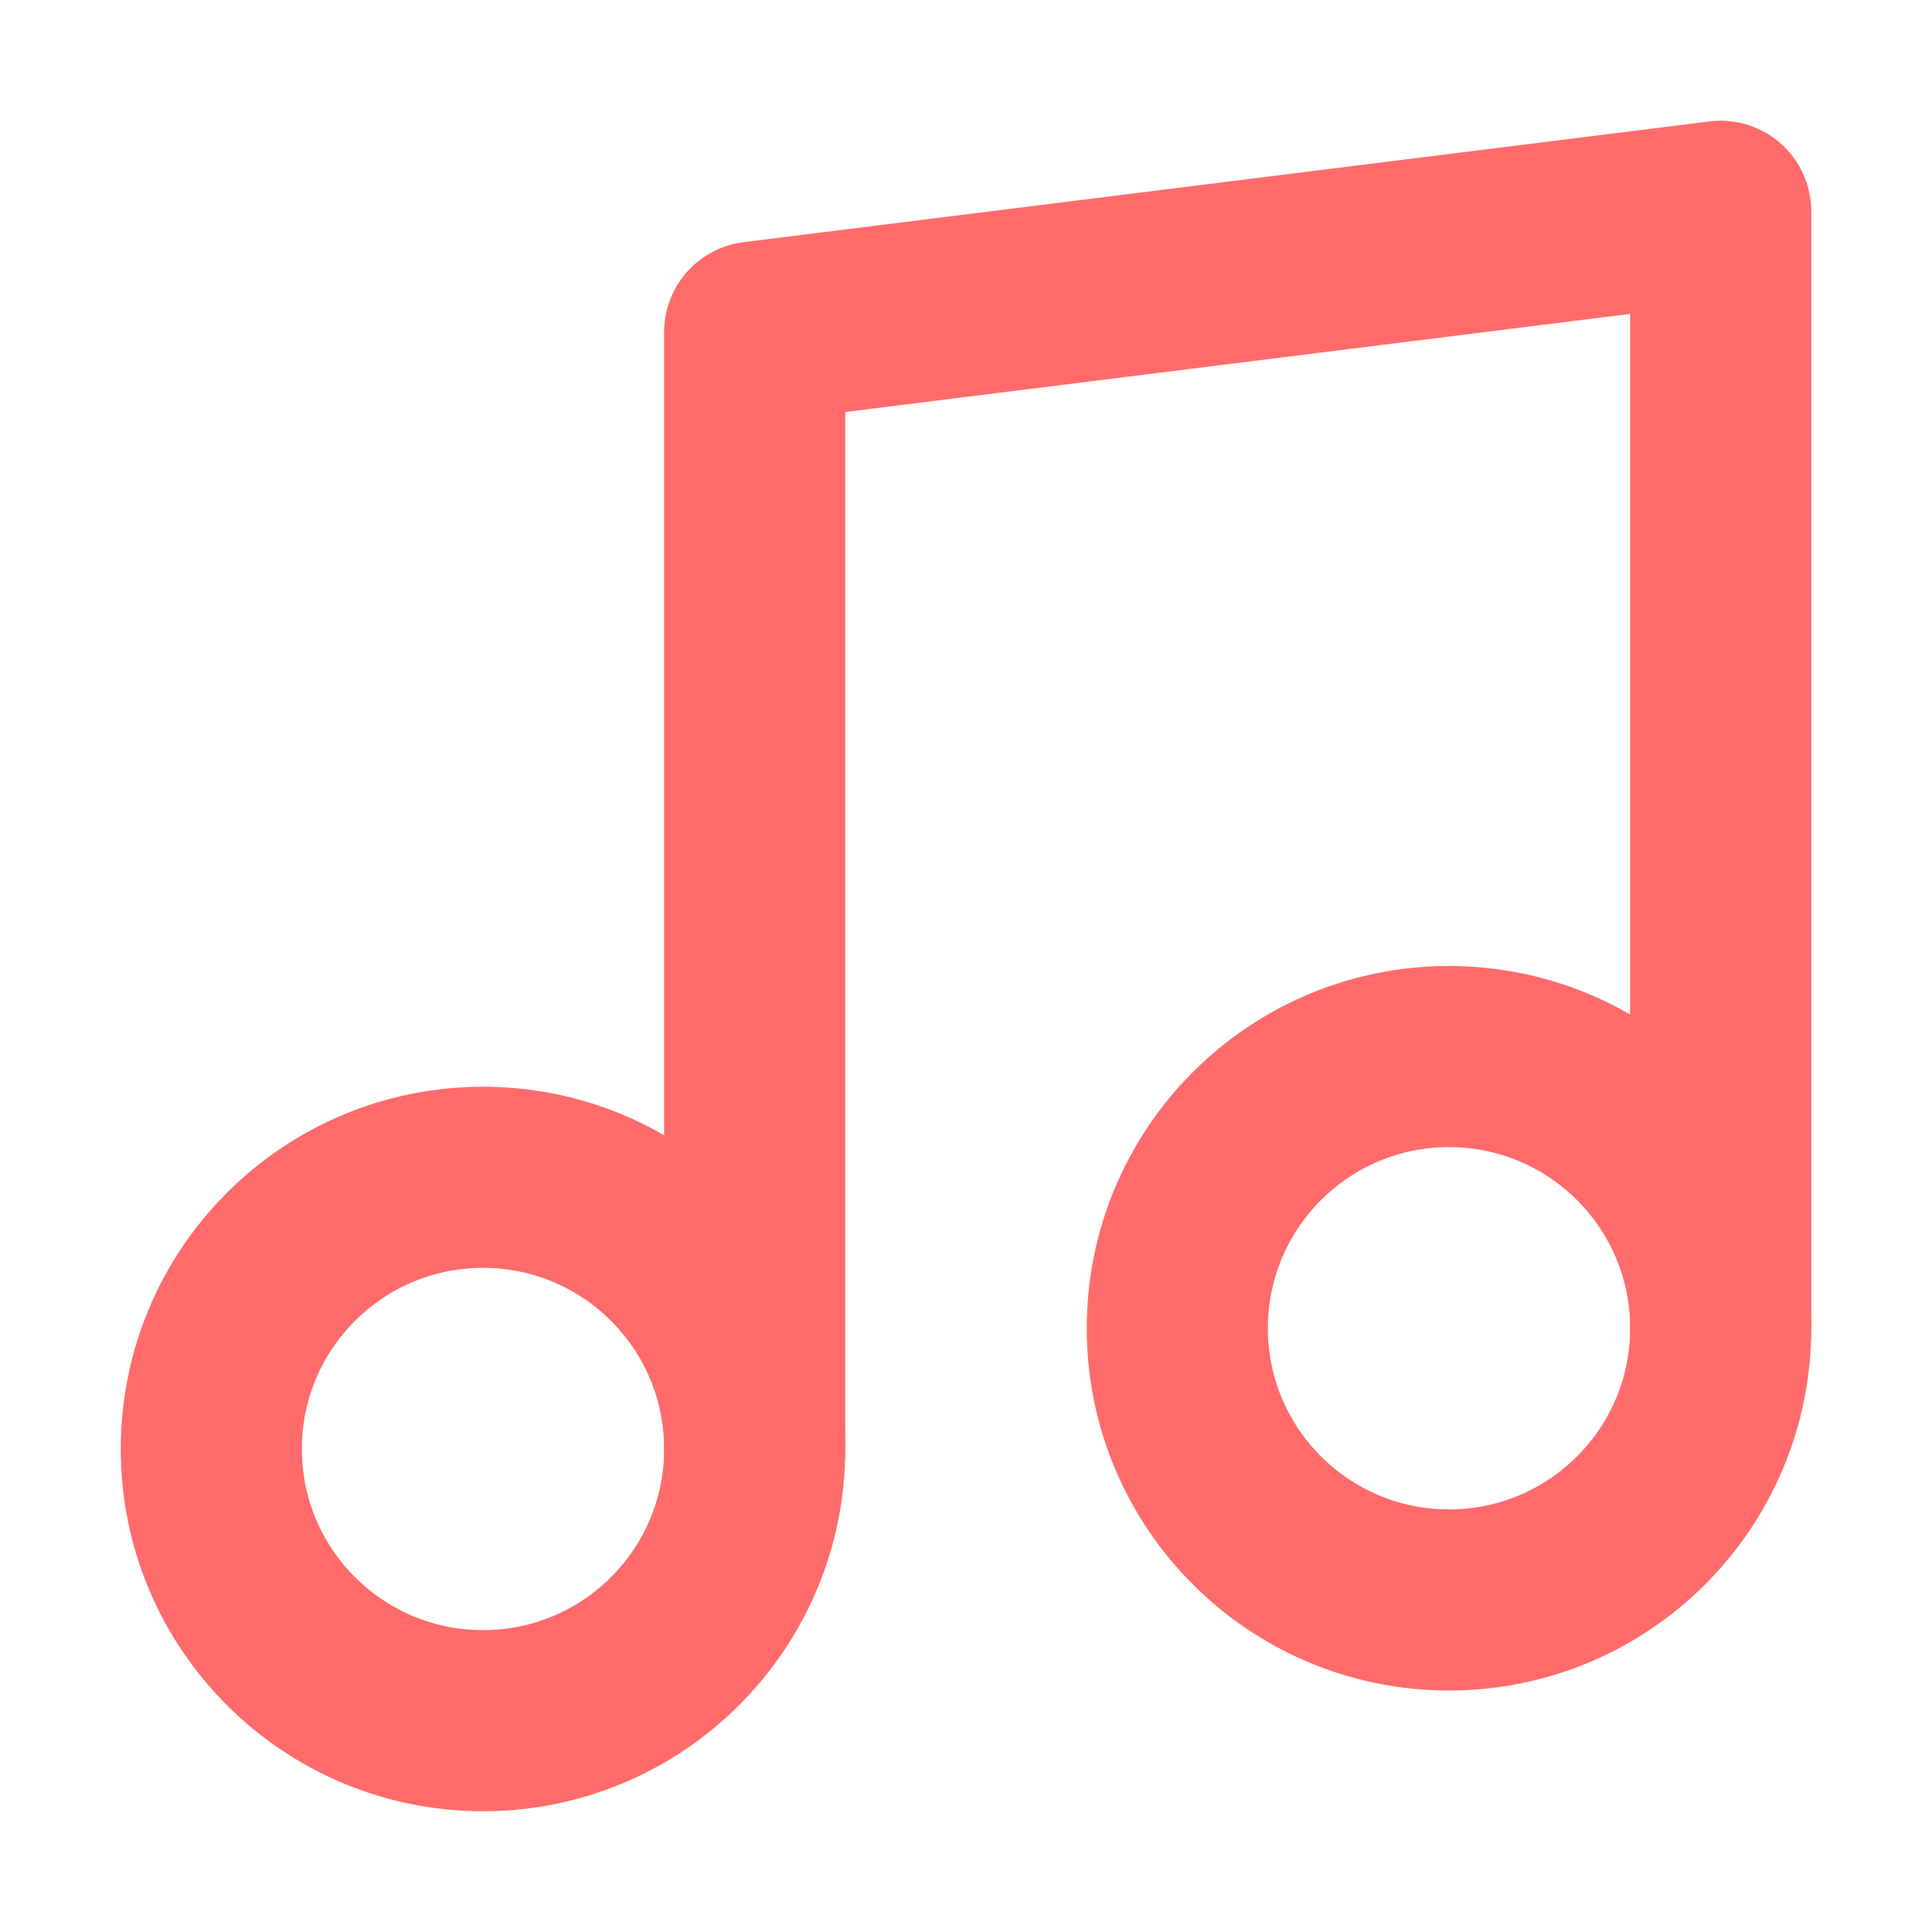
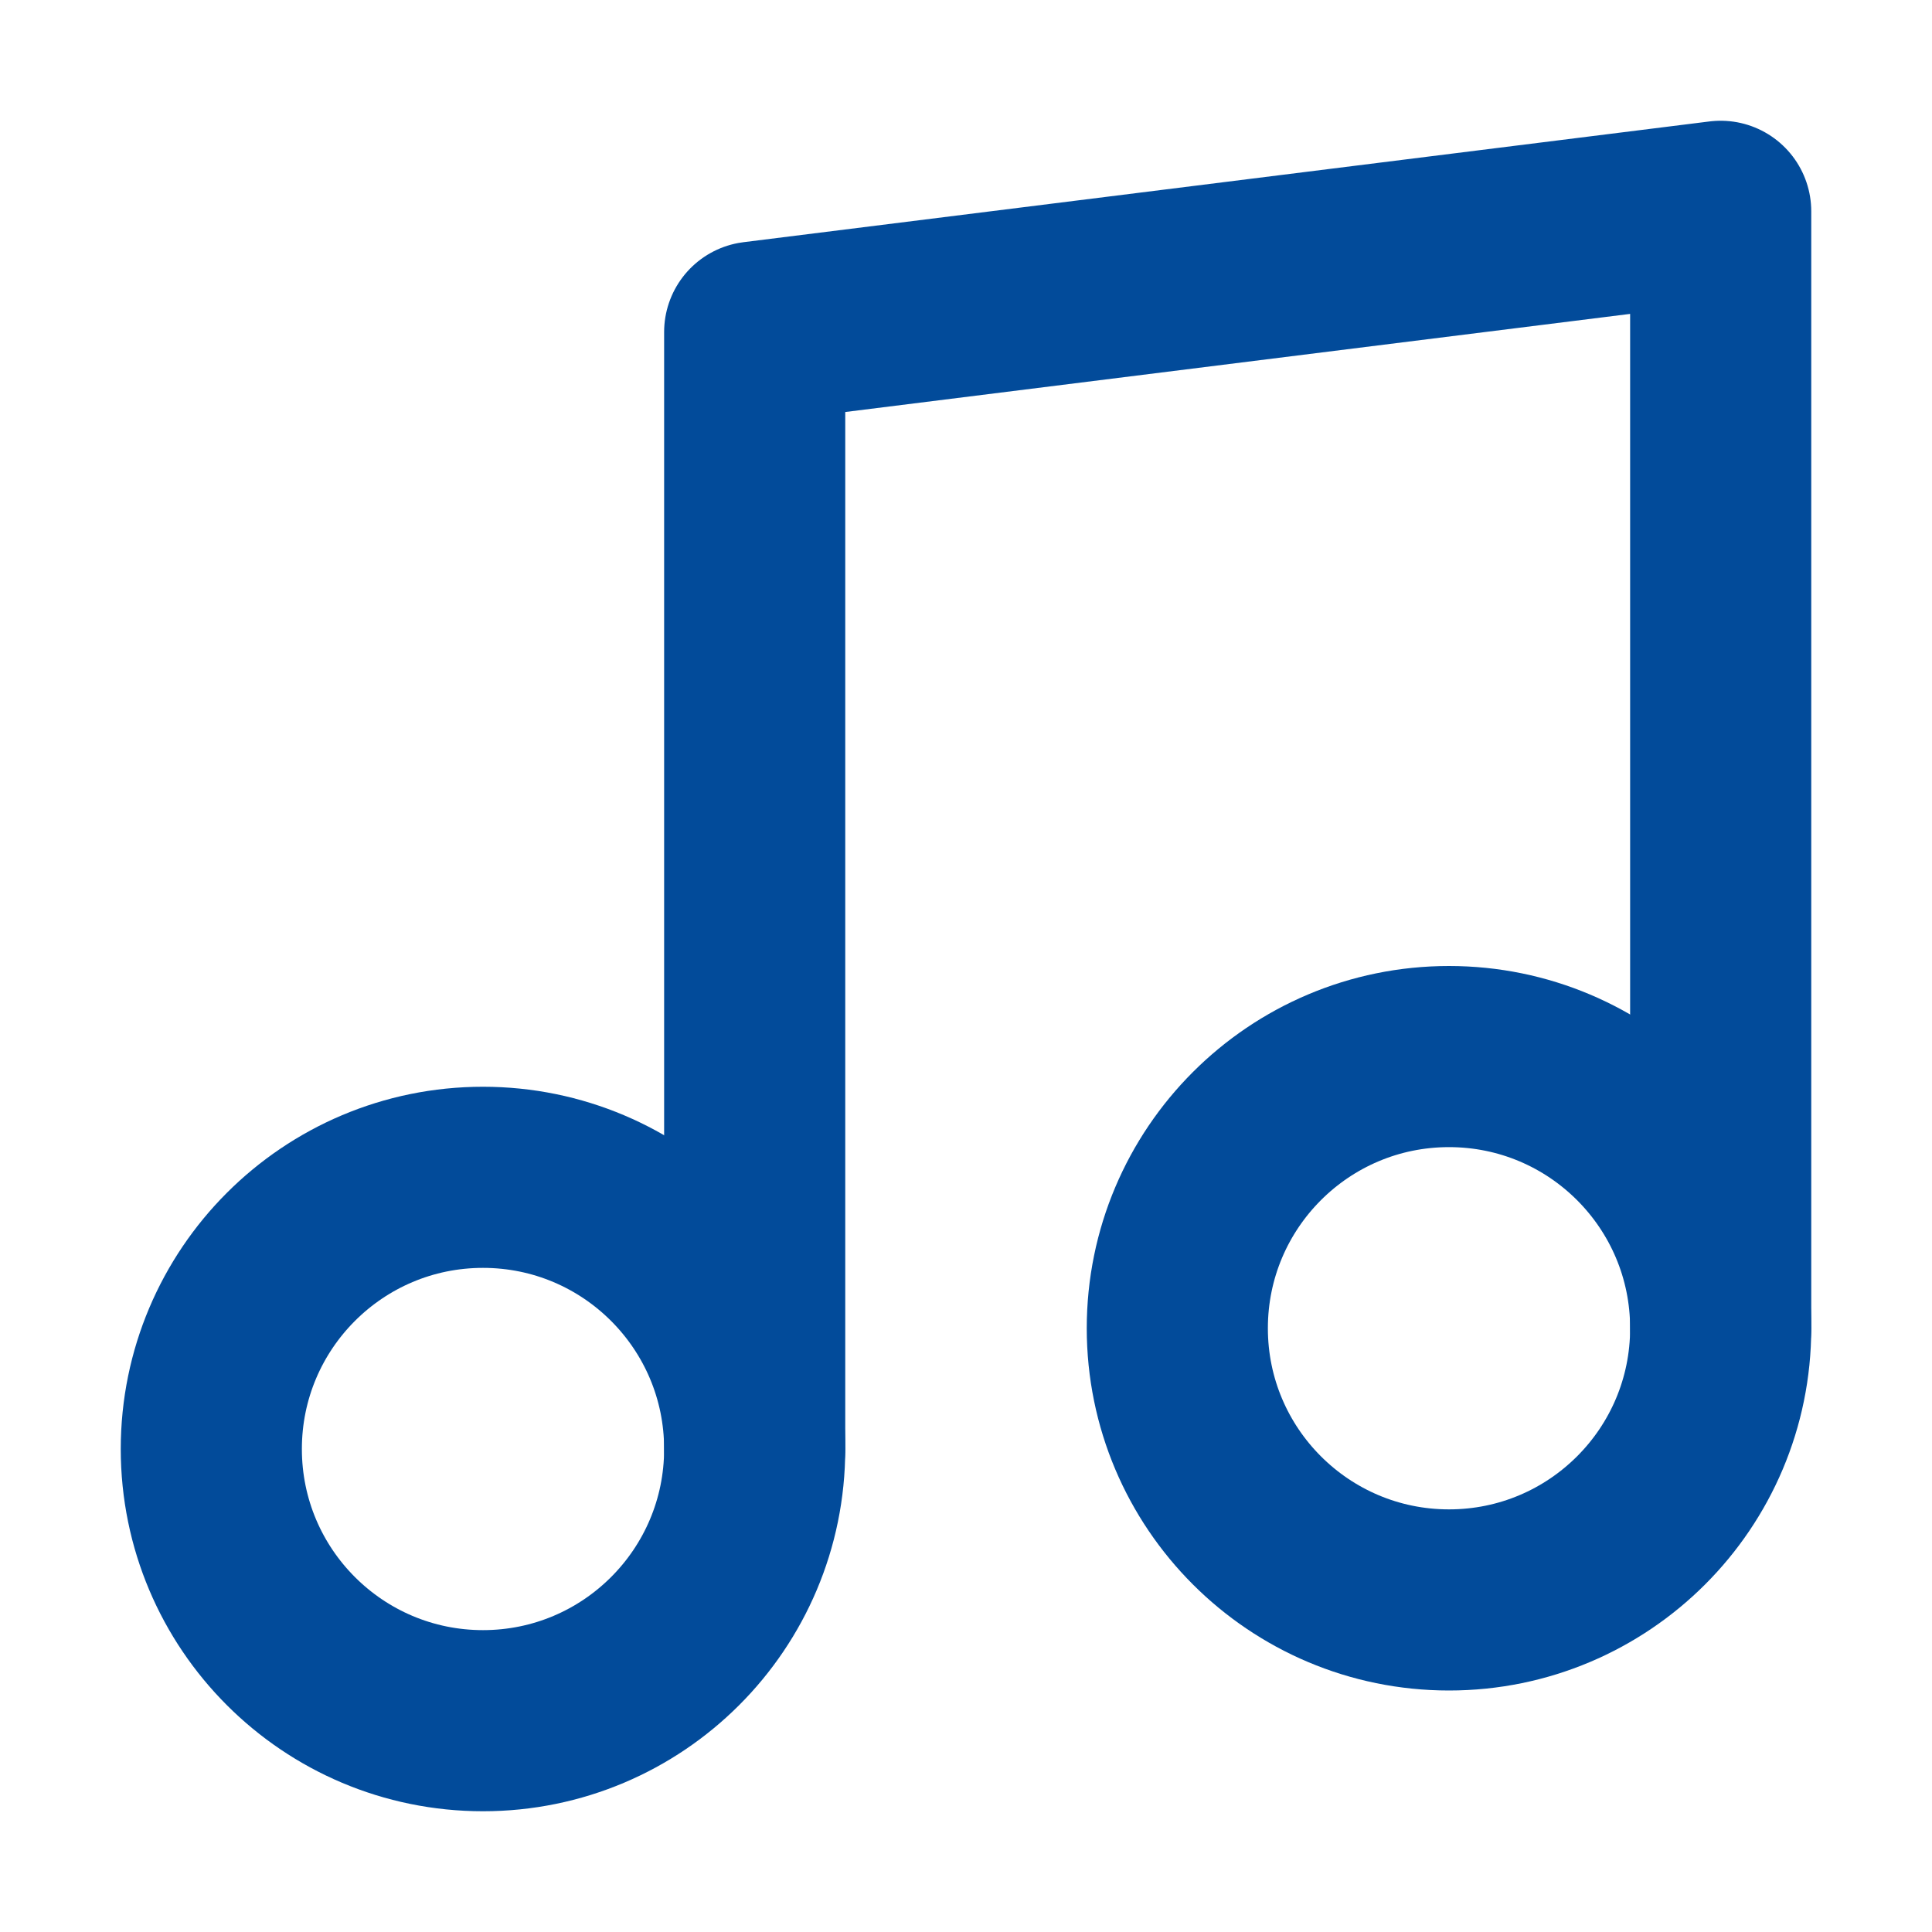
<svg xmlns="http://www.w3.org/2000/svg" viewBox="0 0 16 16">
-   <g fill="none" stroke="#FF6B6B" stroke-linecap="round" stroke-linejoin="round" stroke-width="1.5">
+   <g fill="none" stroke="#024B9A" stroke-linecap="round" stroke-linejoin="round" stroke-width="1.5">
    <circle cx="4" cy="12" r="2.25" />
    <circle cx="12" cy="11" r="2.25" />
    <polyline points="6.25 12 6.25 2.75 14.25 1.75 14.25 11" />
  </g>
</svg>
